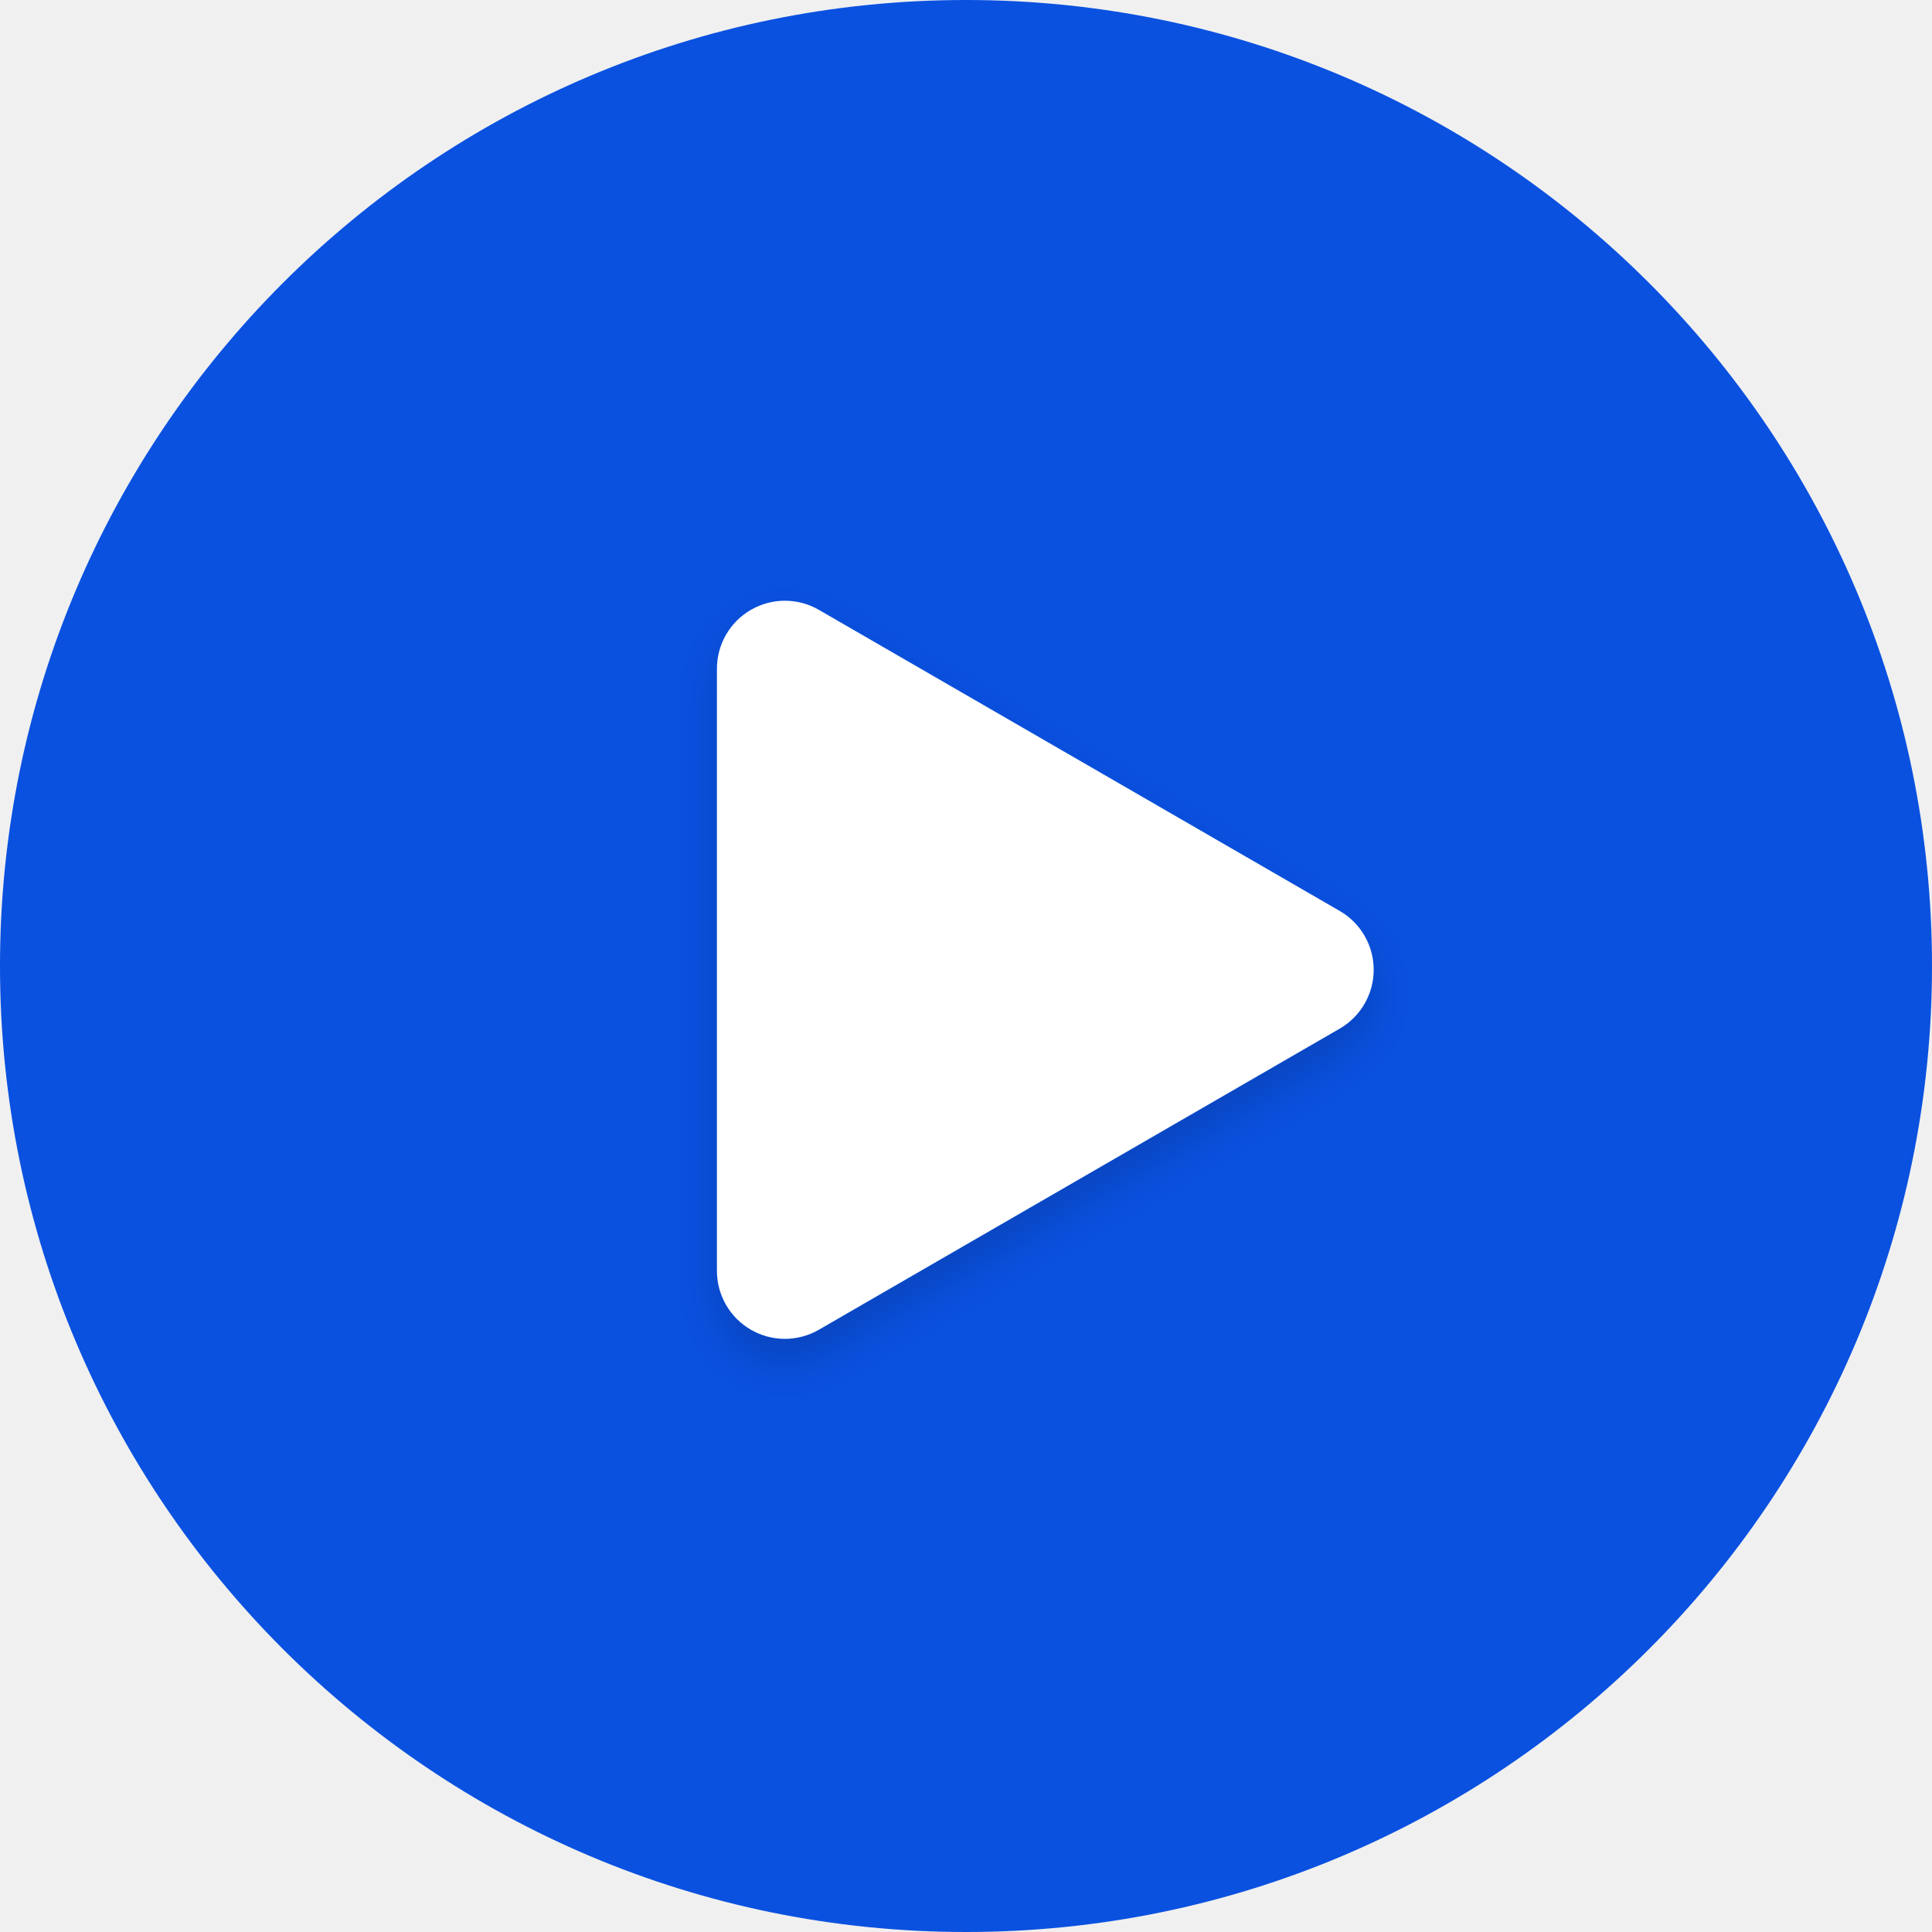
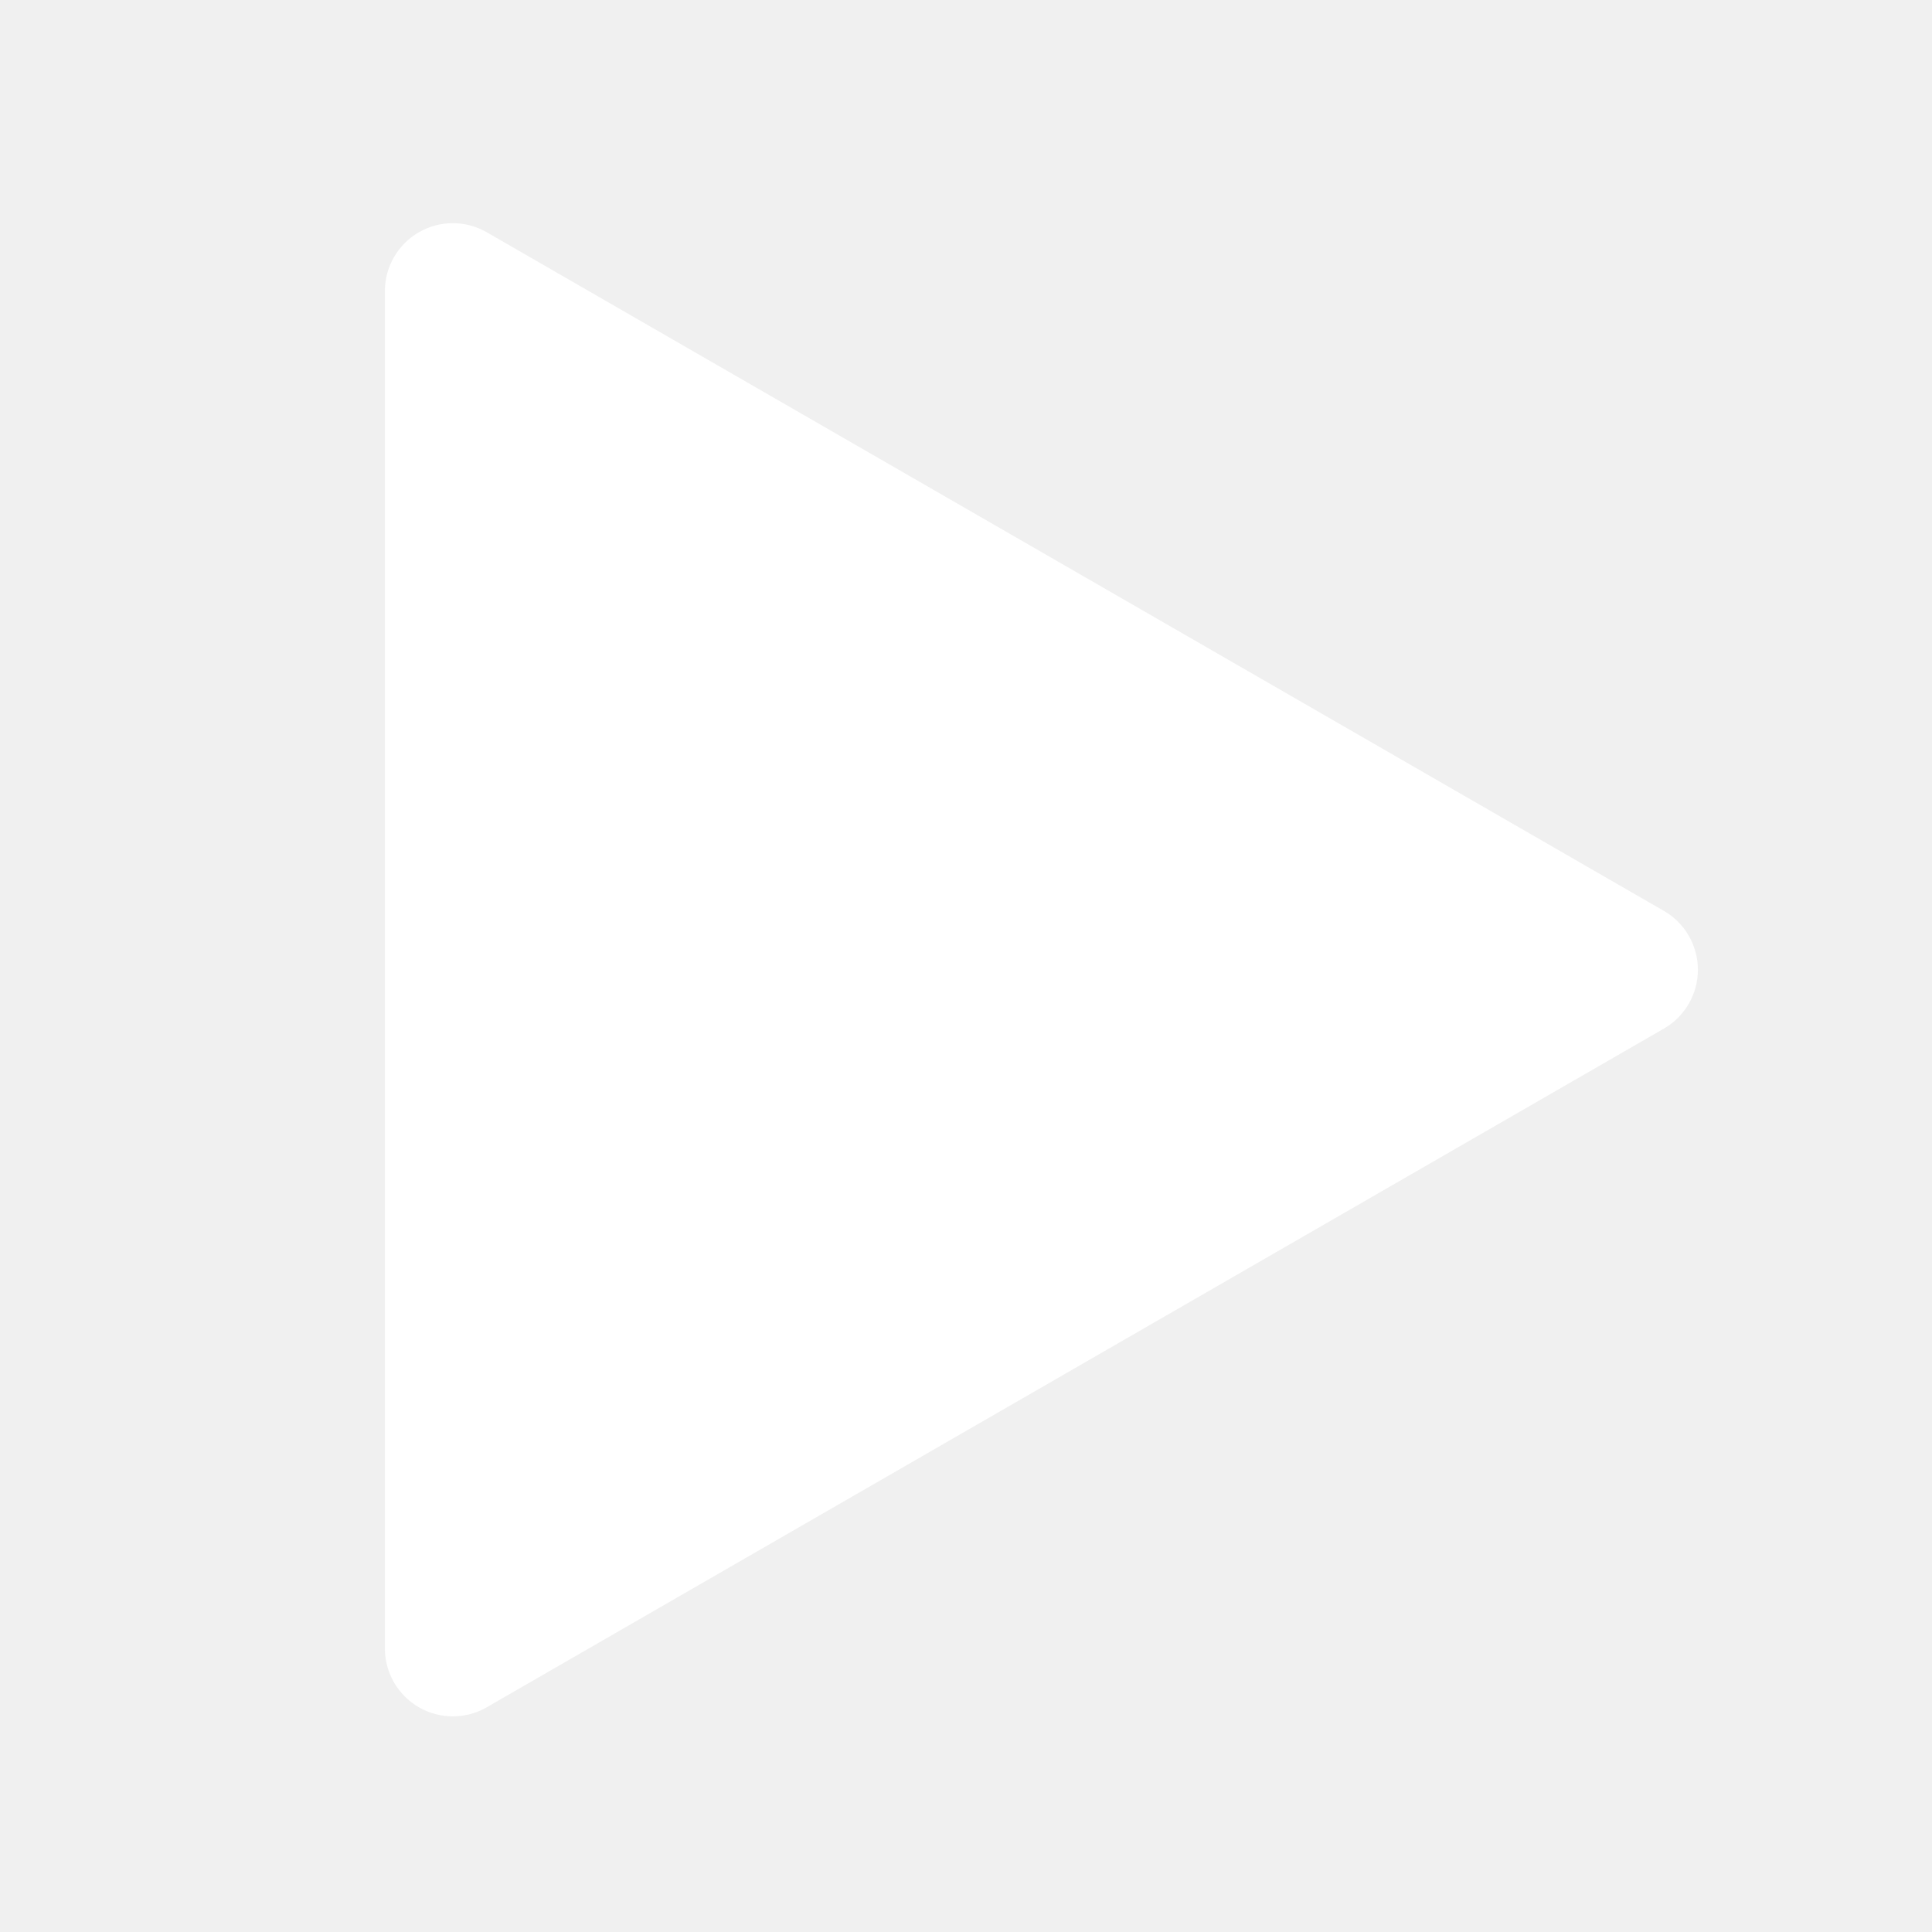
<svg xmlns="http://www.w3.org/2000/svg" width="256" height="256" viewBox="0 0 256 256">
  <defs>
-     <style>.a{clip-path:url(#d);}.b{fill:#0a51e0;}.c{fill:#fff;}.d{filter:url(#a);}</style>
-     <filter id="a" x="86" y="67" width="114" height="129" filterUnits="userSpaceOnUse">
-       <feOffset dy="3" input="SourceAlpha" />
-       <feGaussianBlur stdDeviation="3" result="b" />
-       <feFlood flood-opacity="0.161" />
-       <feComposite operator="in" in2="b" />
-       <feComposite in="SourceGraphic" />
-     </filter>
-     <clipPath id="d">
+     <style>.a{clip-path:url(#b);}.b{fill:#fff;}</style>
+     <clipPath id="b">
      <rect width="256" height="256" />
    </clipPath>
  </defs>
-   <g id="c" class="a">
-     <rect class="b" width="256" height="256" rx="128" />
-     <g class="d" transform="matrix(1, 0, 0, 1, 0, 0)">
-       <path class="c" d="M47.708,13.477a9,9,0,0,1,15.583,0l39.9,69.018A9,9,0,0,1,95.4,96H15.6A9,9,0,0,1,7.807,82.5Z" transform="translate(191 73) rotate(90)" />
-     </g>
+   <g id="a" class="a">
+     <path class="b" d="M97.7,13.525a9,9,0,0,1,15.594,0L203.22,169.5a9,9,0,0,1-7.8,13.5H15.577a9,9,0,0,1-7.8-13.5Z" transform="translate(234 23) rotate(90)" />
  </g>
</svg>
